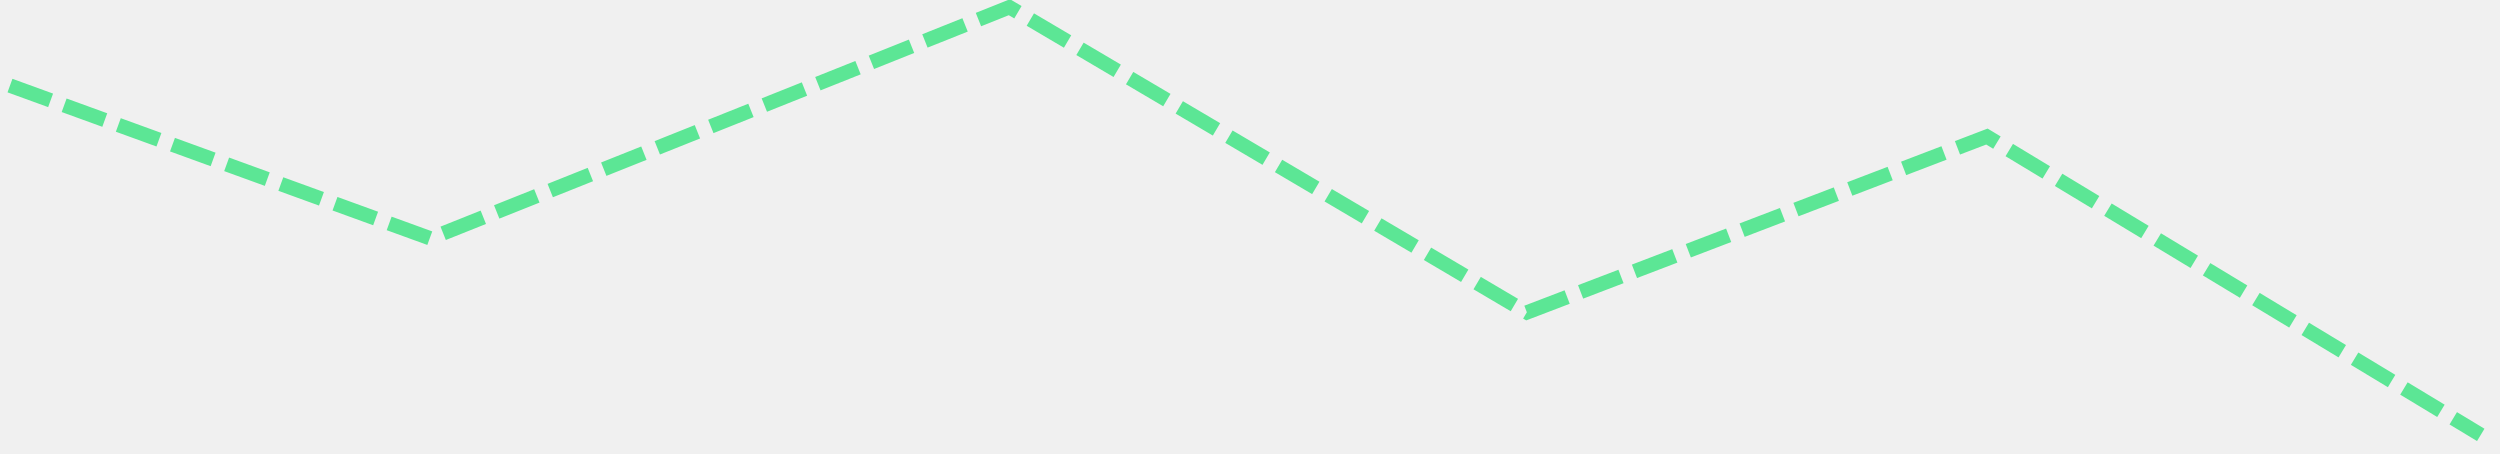
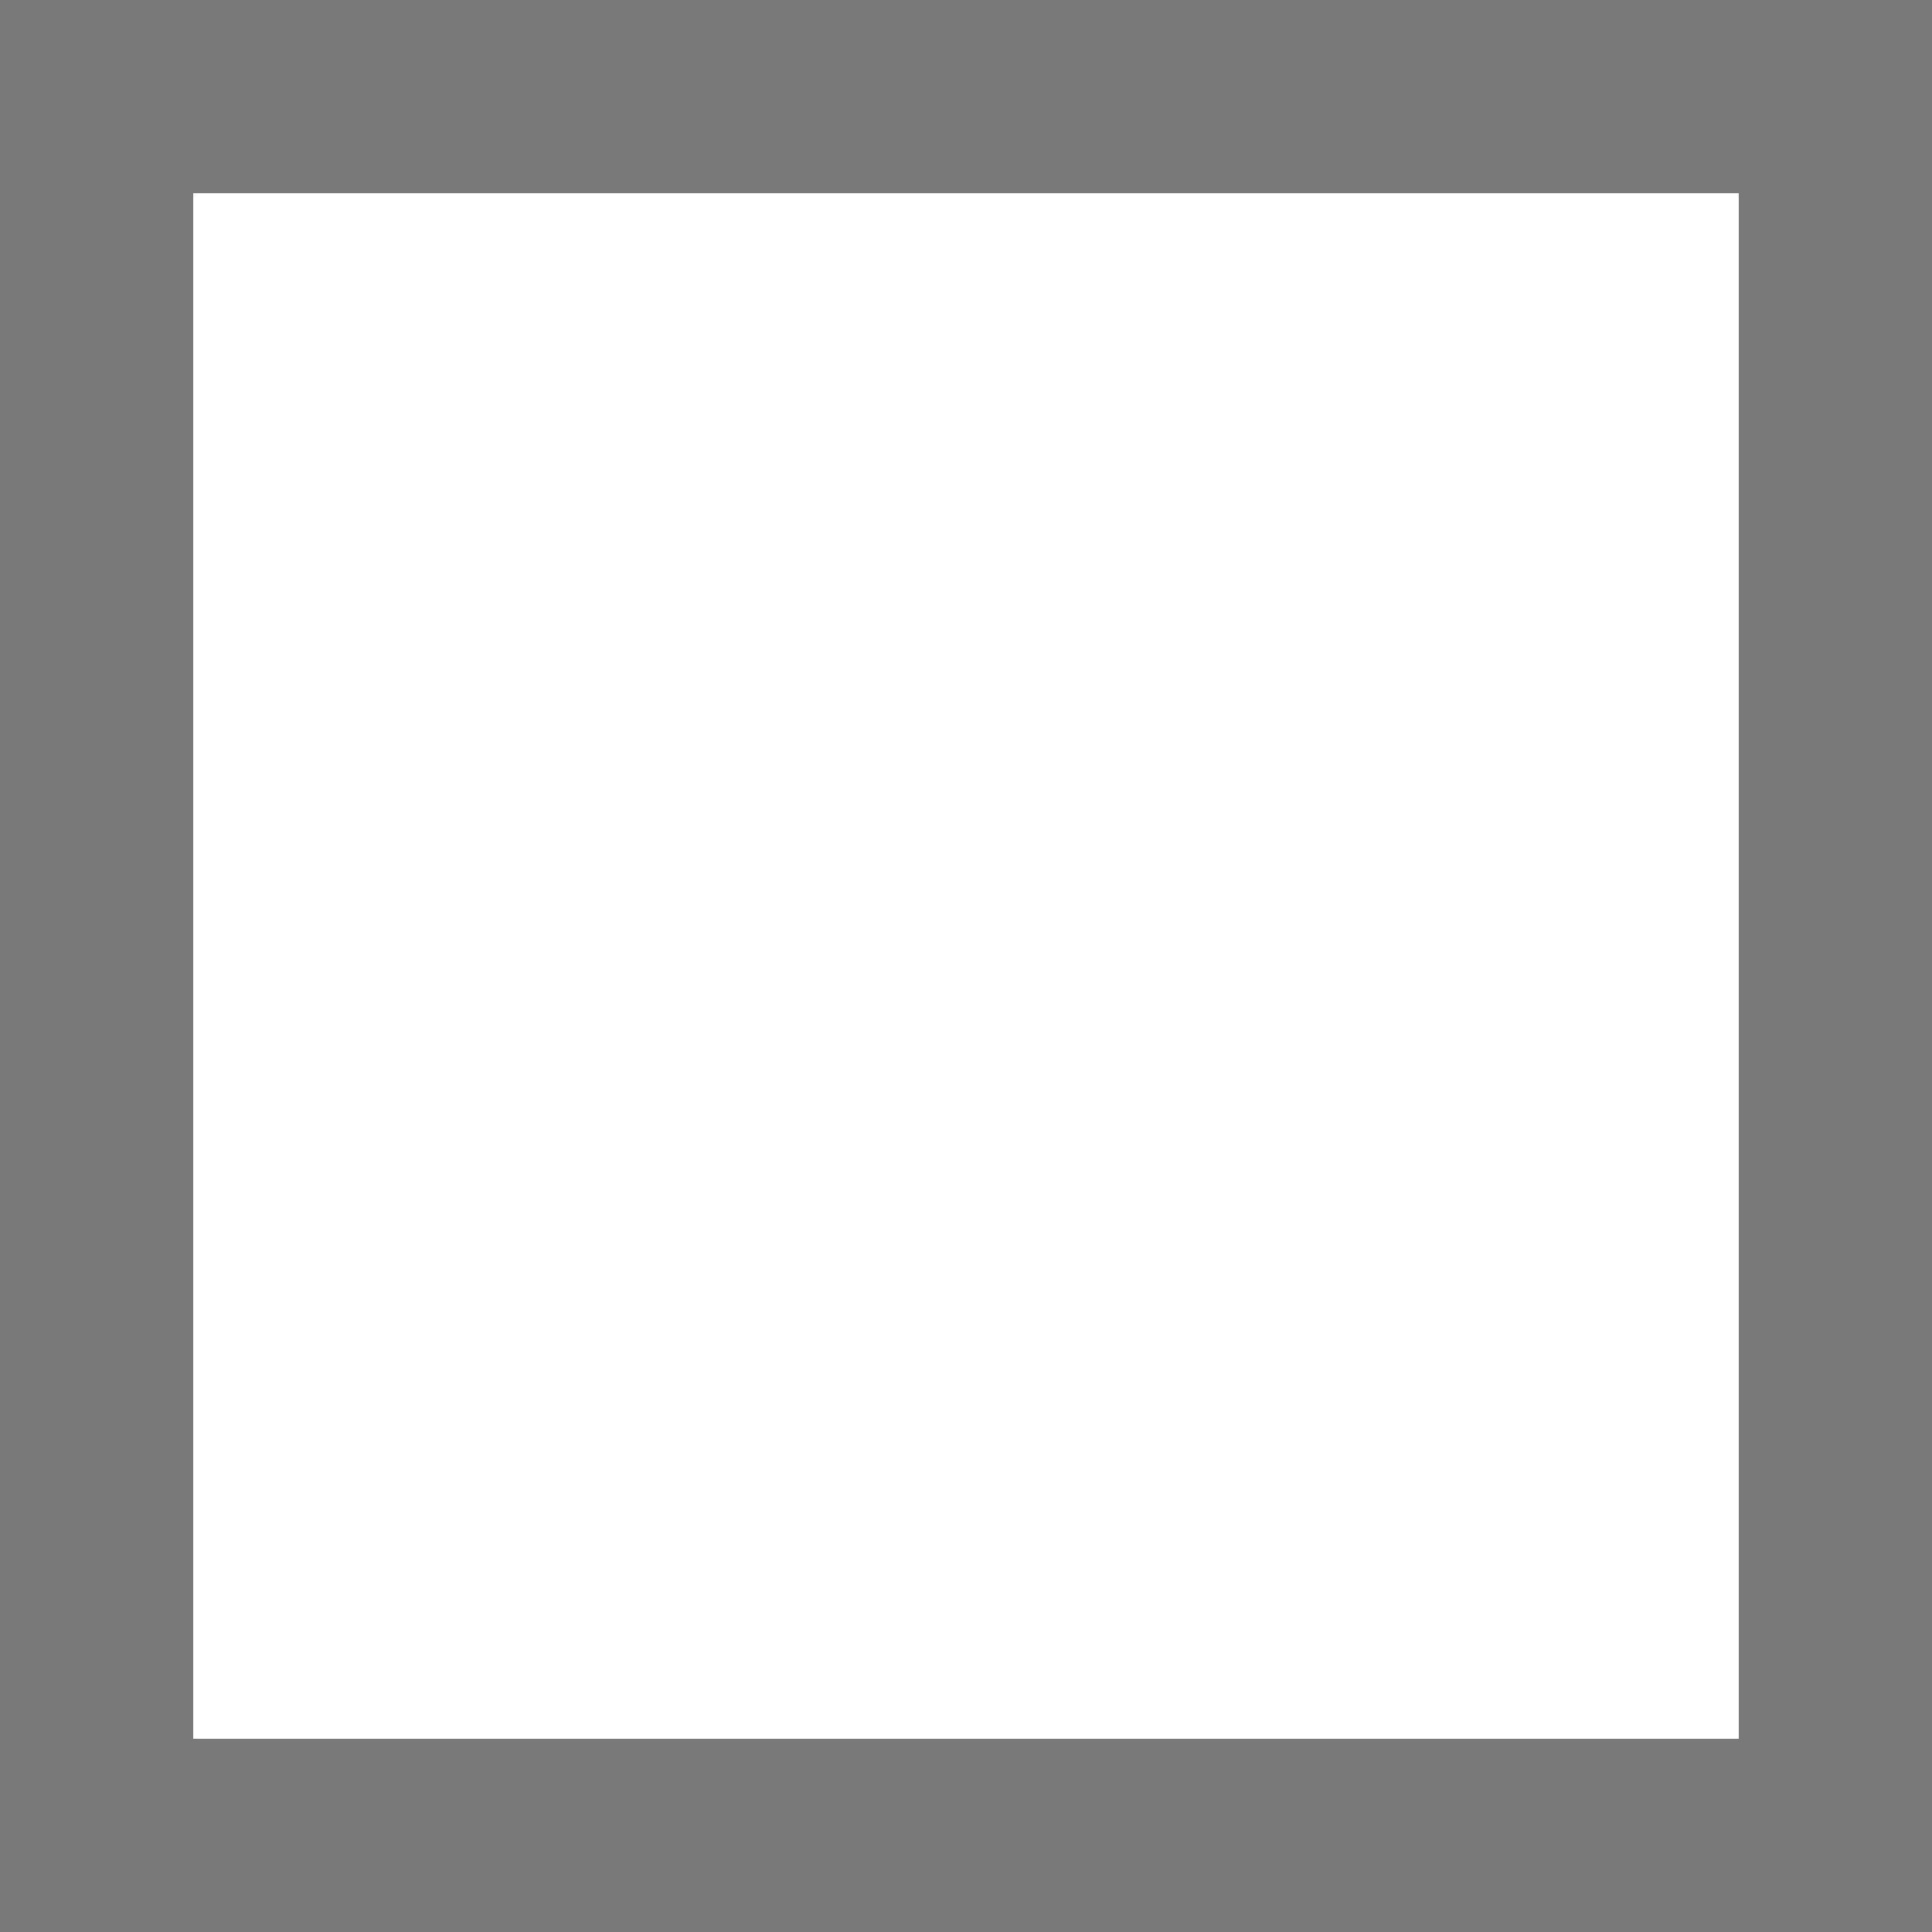
- <svg xmlns="http://www.w3.org/2000/svg" version="1.1" width="347px" height="63px">
-   <g transform="matrix(1 0 0 1 -524 -753 )">
-     <path d="M 0.384 10.879  L 58.74 32.091  L 139.103 0  L 210.934 42.366  L 274.784 17.953  L 343.328 59.364  " stroke-width="2" stroke-dasharray="6,2" stroke="#5ce695" fill="none" transform="matrix(1 0 0 1 525 754 )" />
-   </g>
+ <svg xmlns="http://www.w3.org/2000/svg" version="1.1" width="10px" height="10px" viewBox="117 897  10 10">
+   <path d="M 117.5 897.5  L 126.5 897.5  L 126.5 906.5  L 117.5 906.5  L 117.5 897.5  Z " fill-rule="nonzero" fill="#ffffff" stroke="none" />
+   <path d="M 117.5 897.5  L 126.5 897.5  L 126.5 906.5  L 117.5 906.5  L 117.5 897.5  Z " stroke-width="1" stroke="#797979" fill="none" />
</svg>
